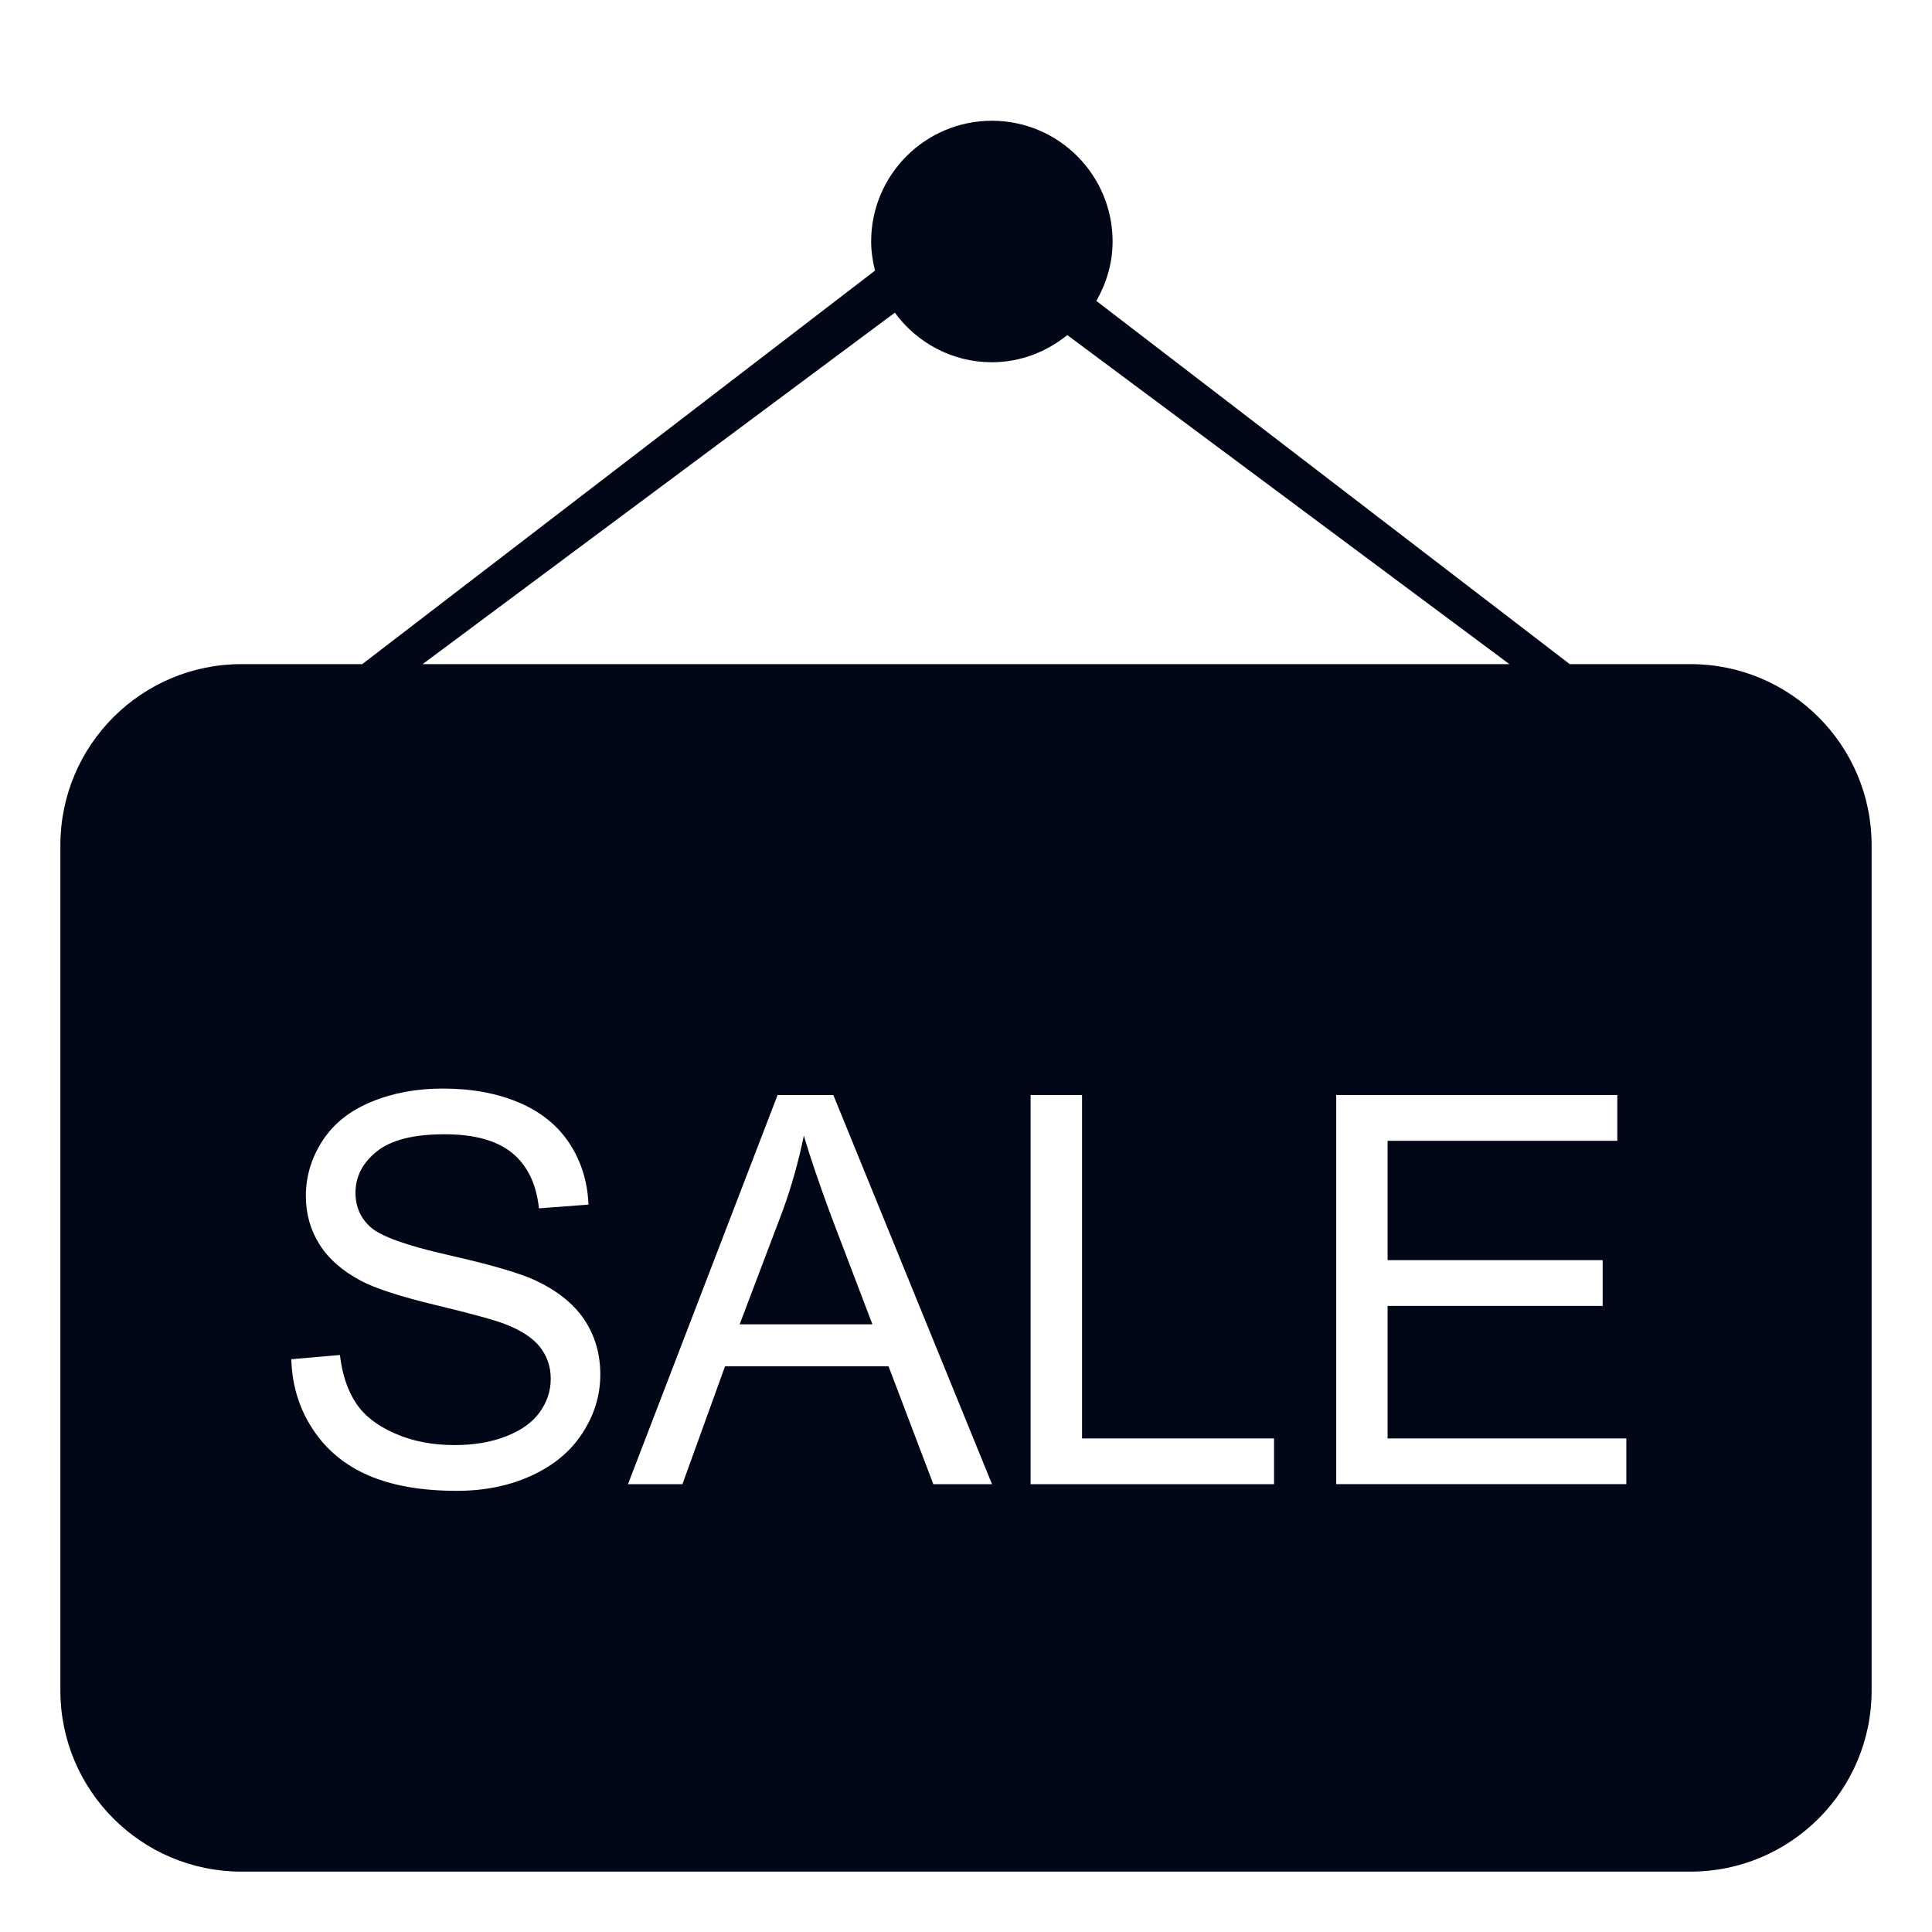
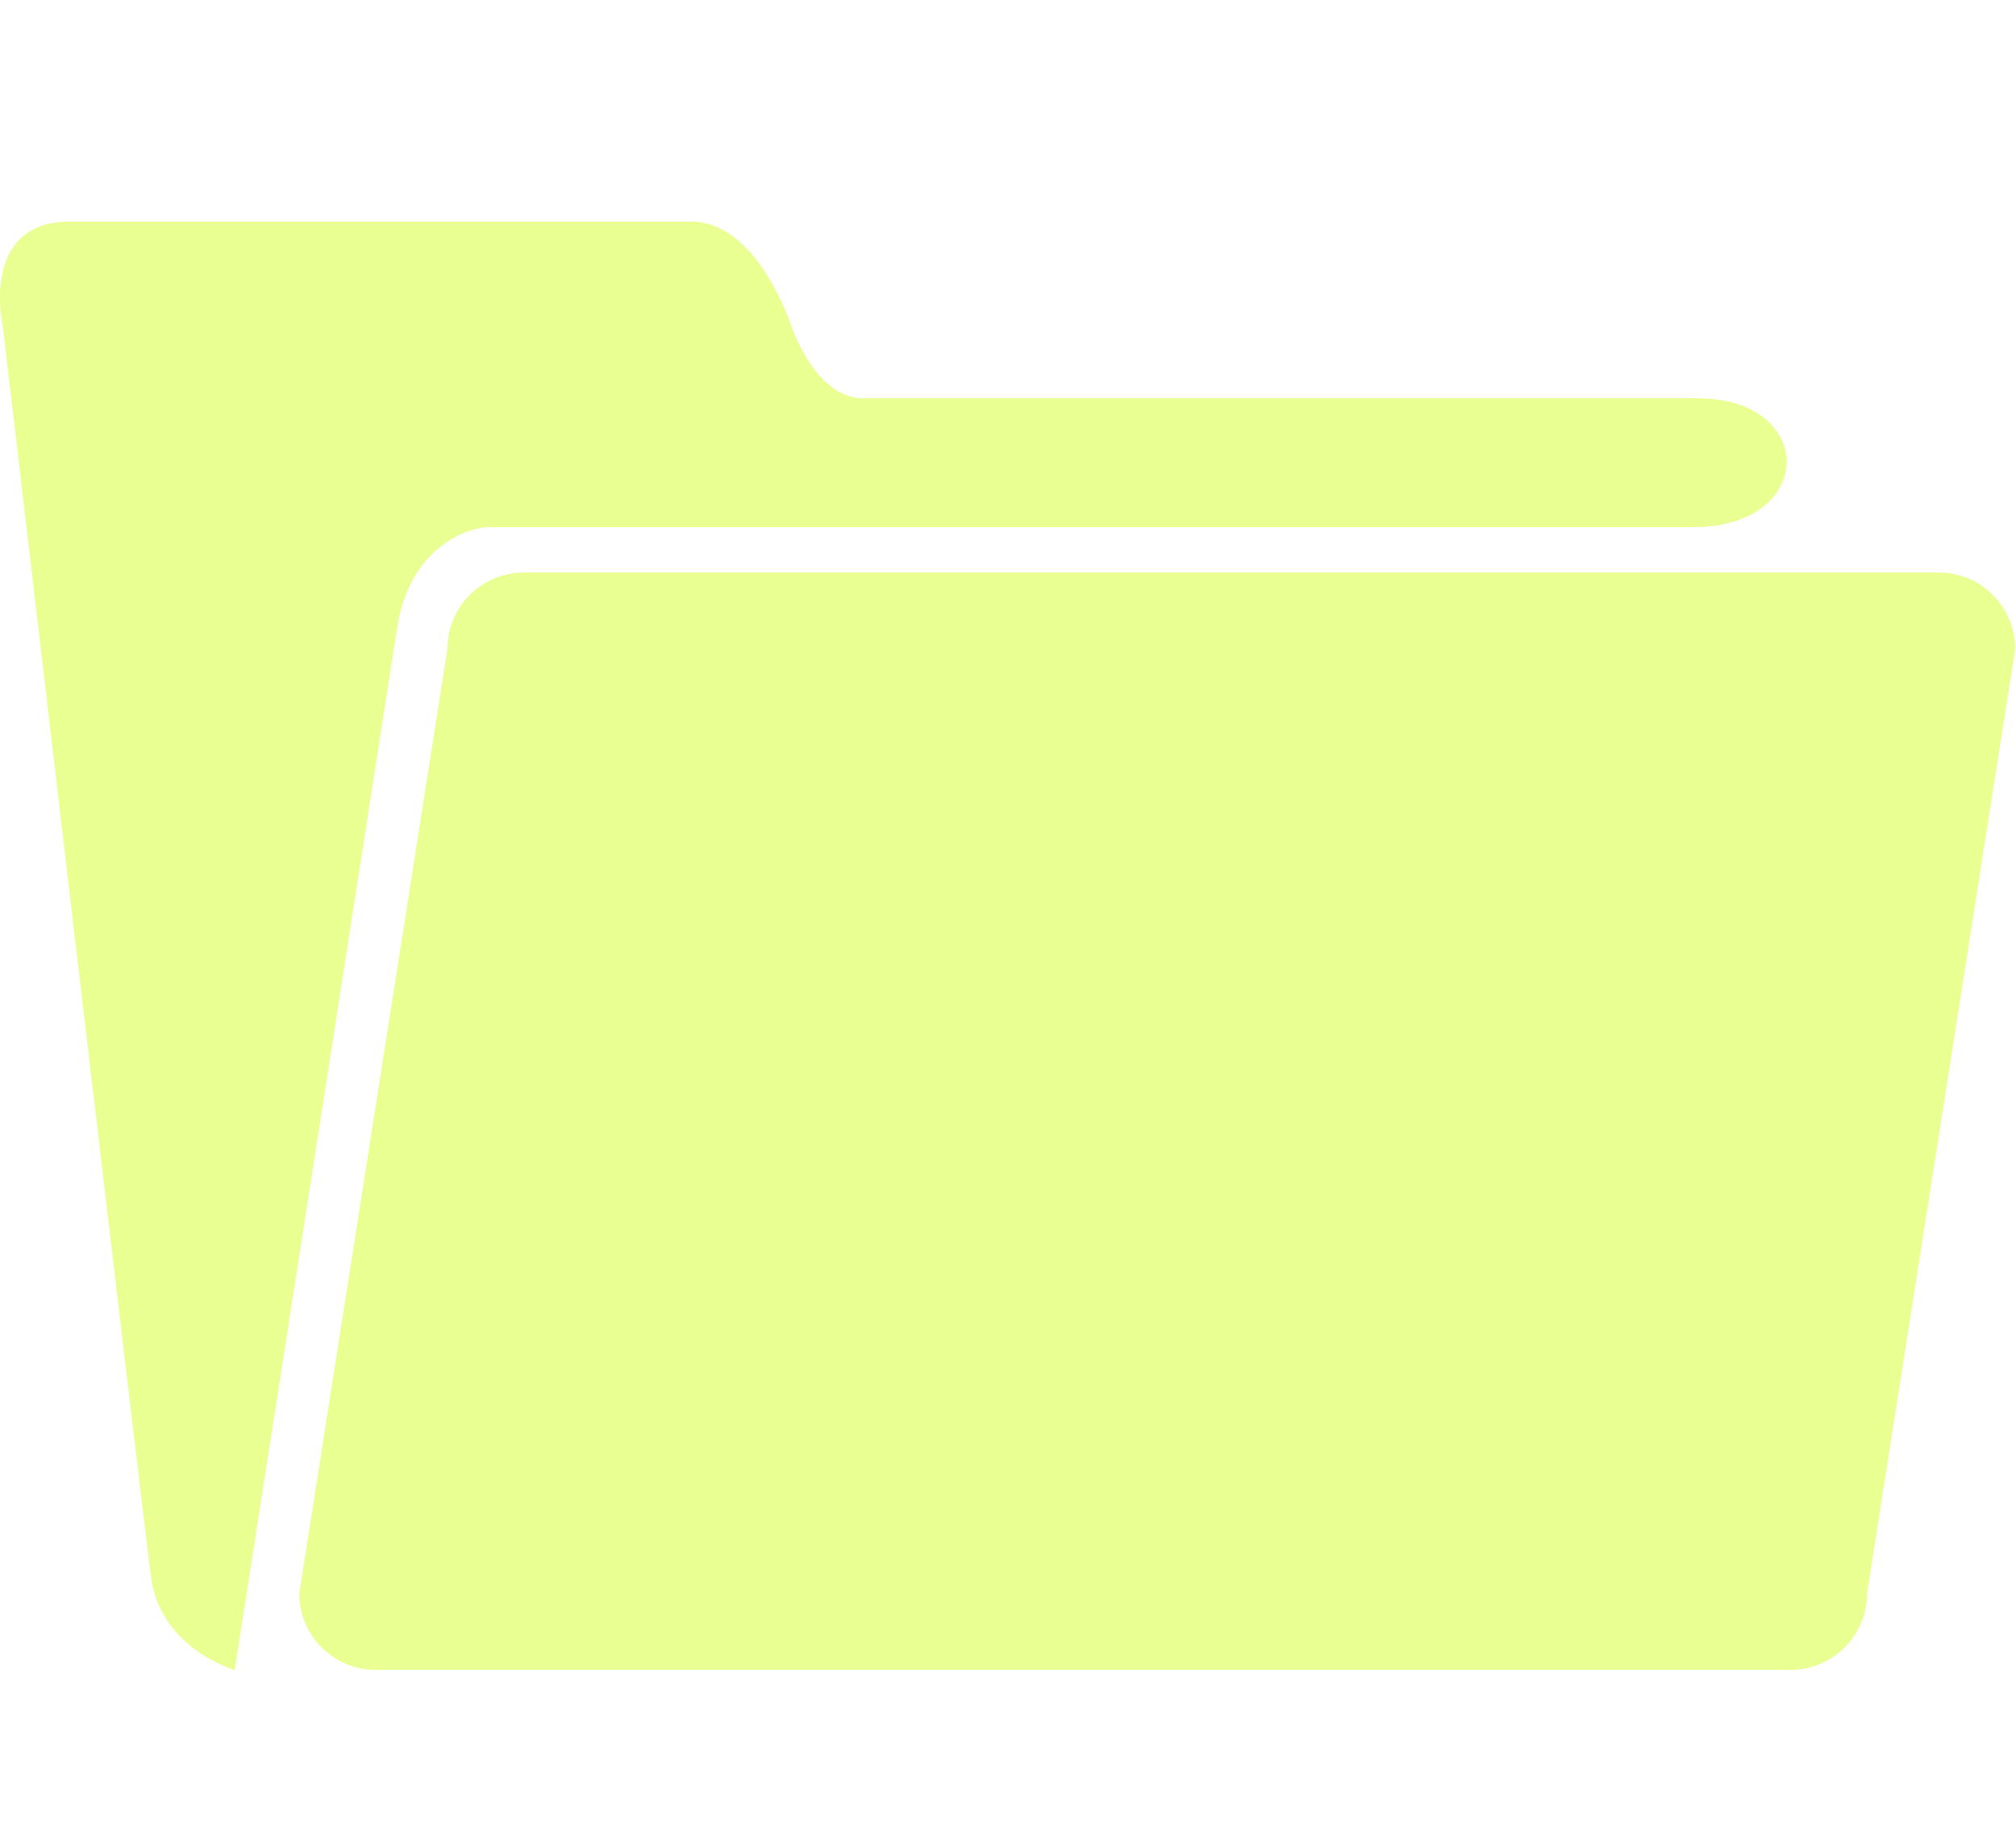
- <svg xmlns="http://www.w3.org/2000/svg" version="1.1" width="128" height="128" viewBox="0 0 128 128">
-   <path fill="#020718" d="M112 124h-96c-6.628 0-12-5.376-12-12v-56c0-6.628 5.372-12 12-12h8l33.972-26.072c-0.152-0.62-0.256-1.26-0.256-1.928 0-4.416 3.584-8 8-8s7.996 3.584 7.996 8c0 1.436-0.408 2.768-1.076 3.936l31.364 24.064h8c6.624 0 12 5.372 12 12v56c0 6.624-5.376 12-12 12zM68.284 98.332h16.124v-3.032h-12.72v-22.752h-3.408v25.784zM45.212 98.332l2.824-7.812h10.832l2.968 7.812h3.888l-10.512-25.78h-3.696l-9.912 25.78h3.608zM21.368 75.576c-0.736 1.136-1.104 2.356-1.104 3.656 0 1.188 0.3 2.256 0.904 3.216s1.52 1.756 2.748 2.408c0.944 0.504 2.596 1.040 4.956 1.608s3.884 0.988 4.576 1.256c1.076 0.416 1.848 0.916 2.324 1.52s0.716 1.304 0.716 2.112c0 0.792-0.244 1.532-0.728 2.208s-1.224 1.208-2.22 1.596c-0.992 0.392-2.136 0.584-3.432 0.584-1.46 0-2.772-0.252-3.94-0.768-1.172-0.508-2.032-1.18-2.584-2.012s-0.912-1.896-1.064-3.188l-3.22 0.28c0.048 1.724 0.52 3.264 1.416 4.628 0.896 1.368 2.128 2.392 3.7 3.072 1.576 0.68 3.524 1.020 5.852 1.020 1.832 0 3.484-0.336 4.952-1.012 1.468-0.672 2.592-1.608 3.376-2.824 0.784-1.212 1.176-2.5 1.176-3.872 0-1.38-0.36-2.596-1.076-3.656-0.716-1.064-1.824-1.936-3.328-2.624-1.036-0.468-2.932-1.016-5.692-1.64-2.764-0.628-4.472-1.244-5.124-1.844-0.668-0.592-1-1.356-1-2.28 0-1.072 0.472-1.98 1.412-2.736s2.436-1.136 4.492-1.136c1.976 0 3.468 0.416 4.476 1.24 1.012 0.828 1.6 2.052 1.776 3.668l3.28-0.248c-0.060-1.512-0.48-2.864-1.26-4.056-0.784-1.192-1.904-2.096-3.36-2.712s-3.136-0.92-5.044-0.92c-1.732 0-3.304 0.292-4.72 0.88-1.424 0.584-2.5 1.44-3.236 2.576zM70.712 22.2c-1.376 1.108-3.096 1.8-4.996 1.8-2.648 0-4.976-1.3-6.432-3.284l-31.284 23.284h72l-29.288-21.8zM107.744 95.3h-15.812v-8.78h14.248v-3.032h-14.248v-7.908h15.22v-3.032h-18.624v25.78h19.22v-3.028zM53.256 75.24c0.416 1.412 1.024 3.2 1.828 5.372l2.716 7.128h-8.796l2.86-7.548c0.588-1.628 1.052-3.28 1.392-4.952z" />
+ <svg xmlns="http://www.w3.org/2000/svg" version="1.1" width="140" height="128" viewBox="0 0 140 128">
+   <path fill="#EAFF91" d="M33.724 36.62h83.832c8.632 0 8.632-8.952 0.336-8.952h-57.944c-3.32 0-4.976-4.976-4.976-4.976s-2.324-7.3-6.972-7.3h-43.156c-6.304 0-4.648 7.3-4.648 7.3s9.628 81.88 10.292 86.86 5.812 6.448 5.812 6.448l11.284-72.412c0.832-5.308 4.48-6.8 6.14-6.968zM134.632 39.768h-98.252c-2.932 0-5.312 2.376-5.312 5.308l-10.288 65.6c0 2.936 2.38 5.312 5.312 5.312h98.252c2.928 0 5.312-2.376 5.312-5.312l10.288-65.6c0-2.932-2.372-5.308-5.312-5.308z" />
</svg>
